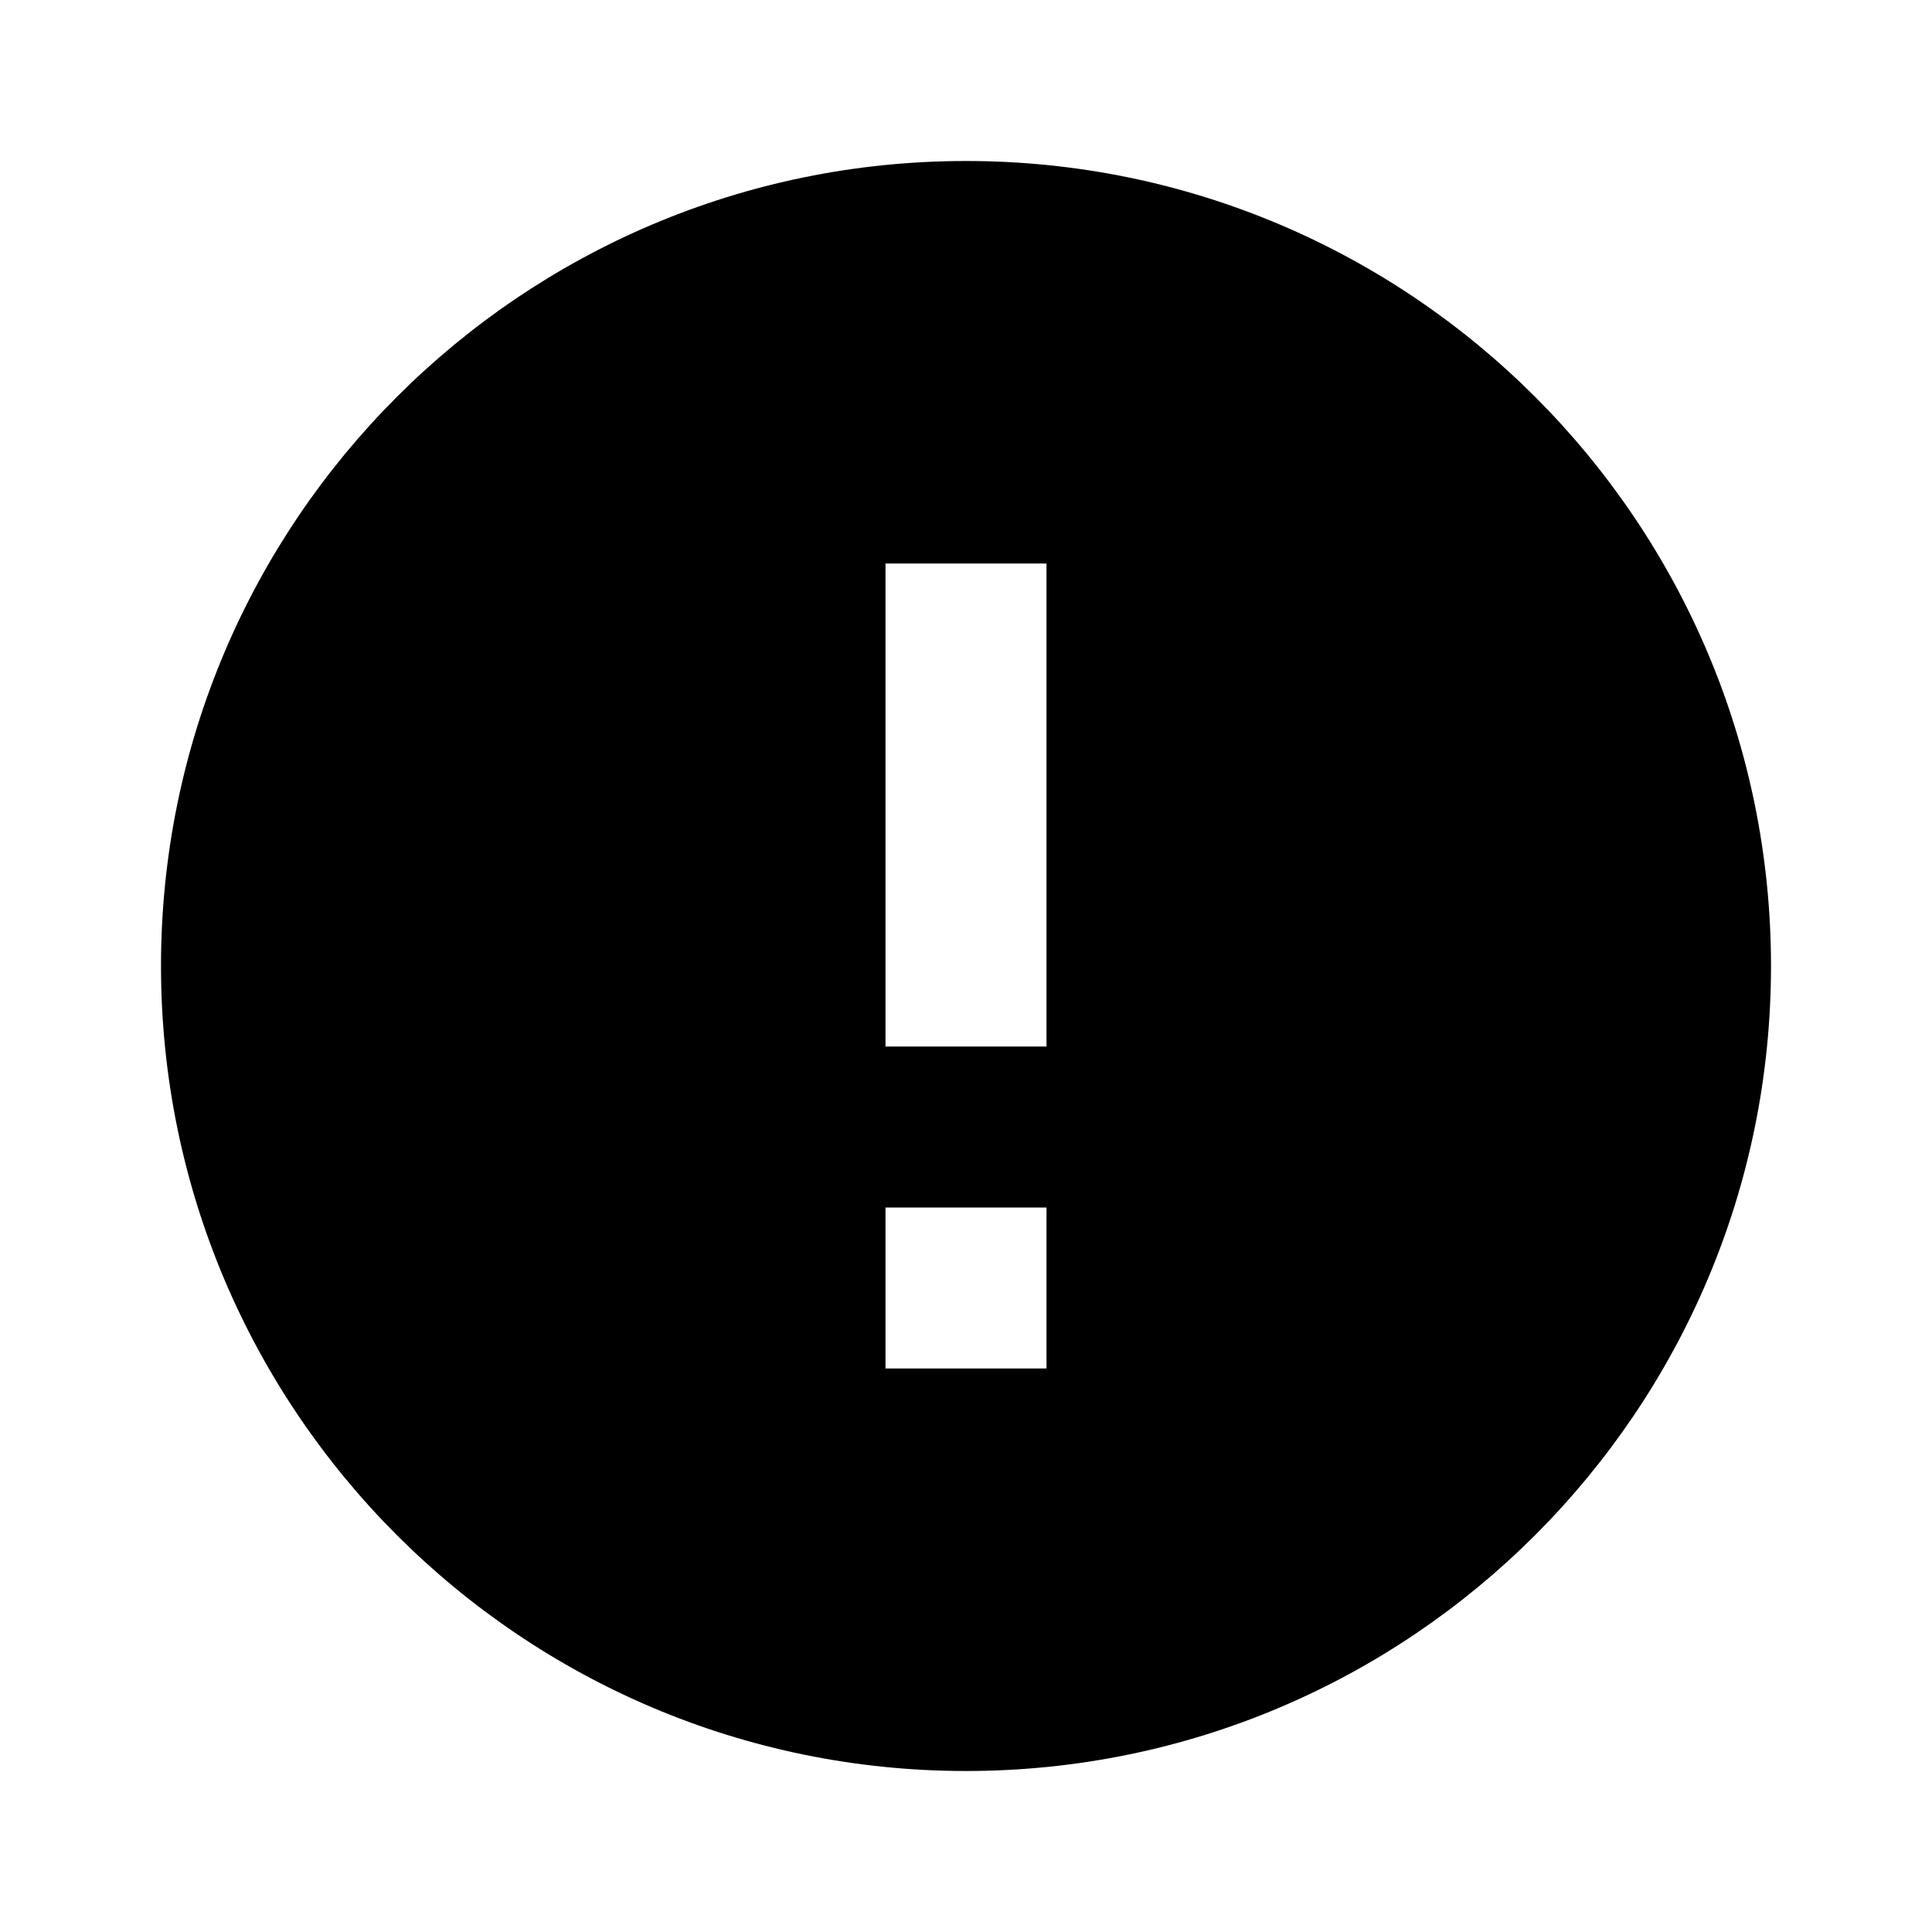
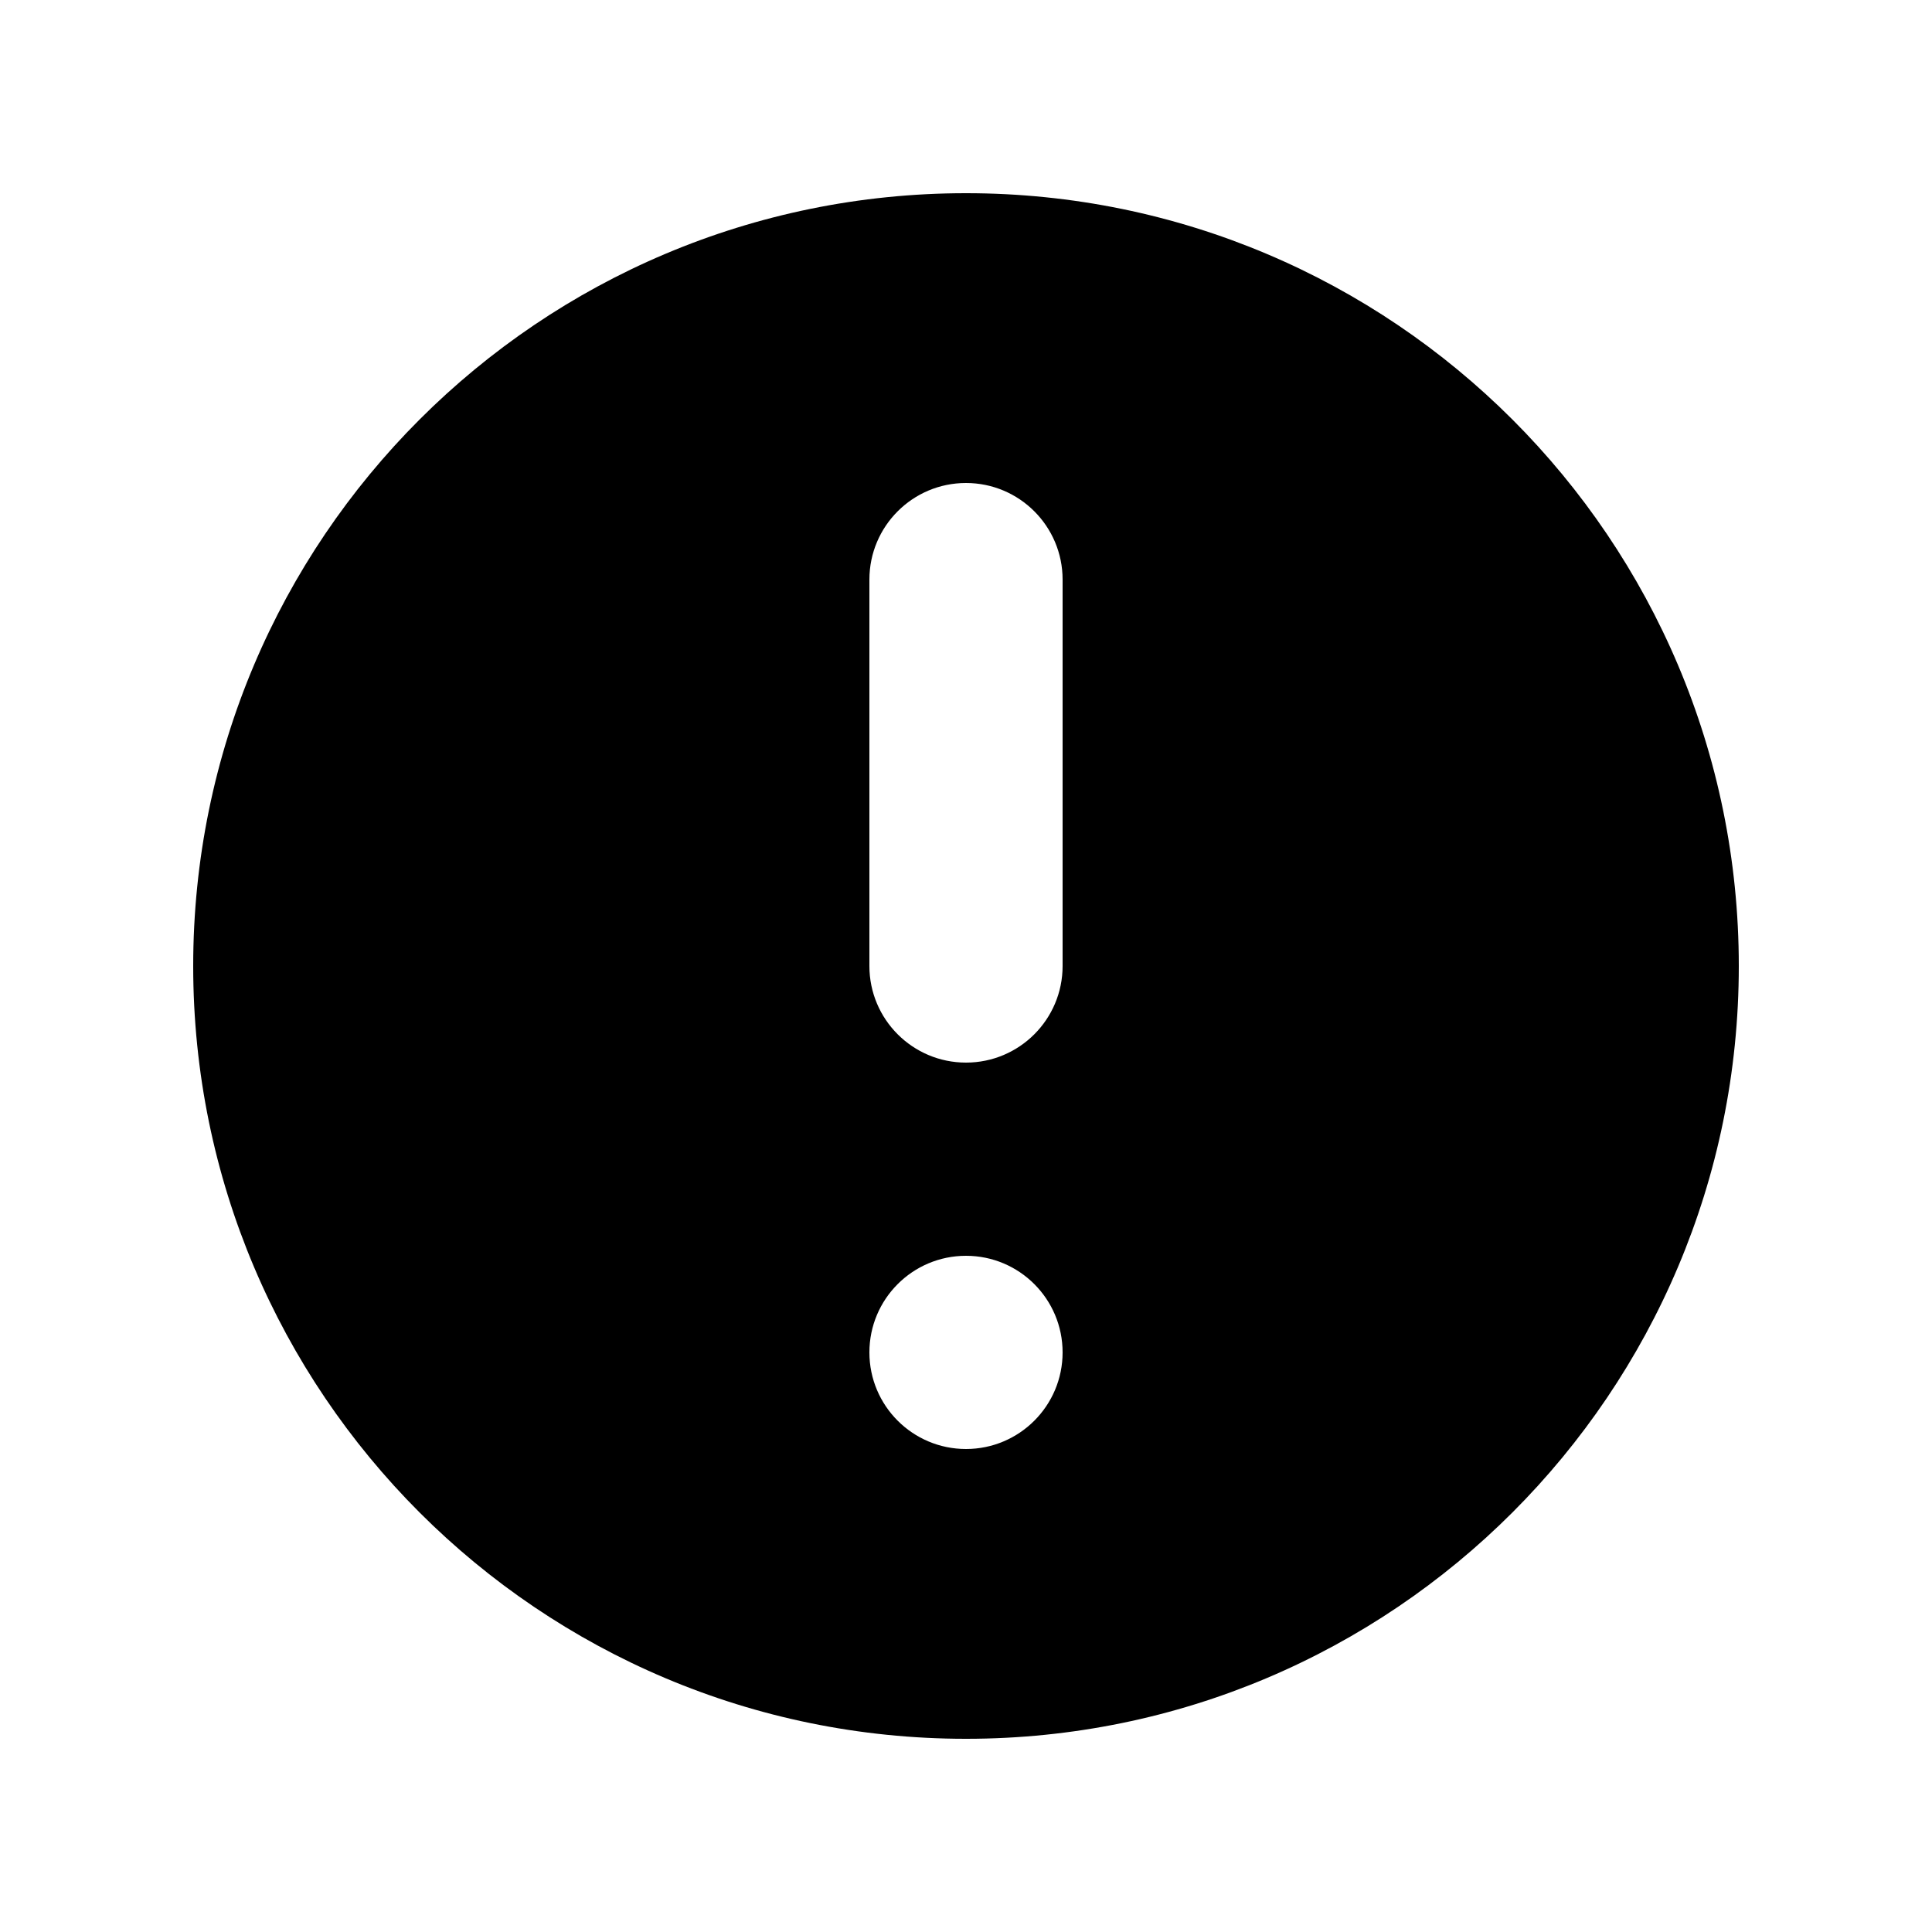
- <svg xmlns="http://www.w3.org/2000/svg" height="24" viewBox="0 0 24 24" width="24">
-   <path d="M0 0h24v24H0z" fill="none" />
-   <path fill="currentColor" d="M12 2C6.48 2 2 6.48 2 12s4.48 10 10 10 10-4.48 10-10S17.52 2 12 2zm1 15h-2v-2h2v2zm0-4h-2V7h2v6z" />
+ <svg xmlns="http://www.w3.org/2000/svg" viewBox="0 0 20 20" fill="currentColor">
+   <path fill-rule="evenodd" d="M18 10a8 8 0 11-16 0 8 8 0 0116 0zm-7 4a1 1 0 11-2 0 1 1 0 012 0zm-1-9a1 1 0 00-1 1v4a1 1 0 102 0V6a1 1 0 00-1-1z" clip-rule="evenodd" />
</svg>
